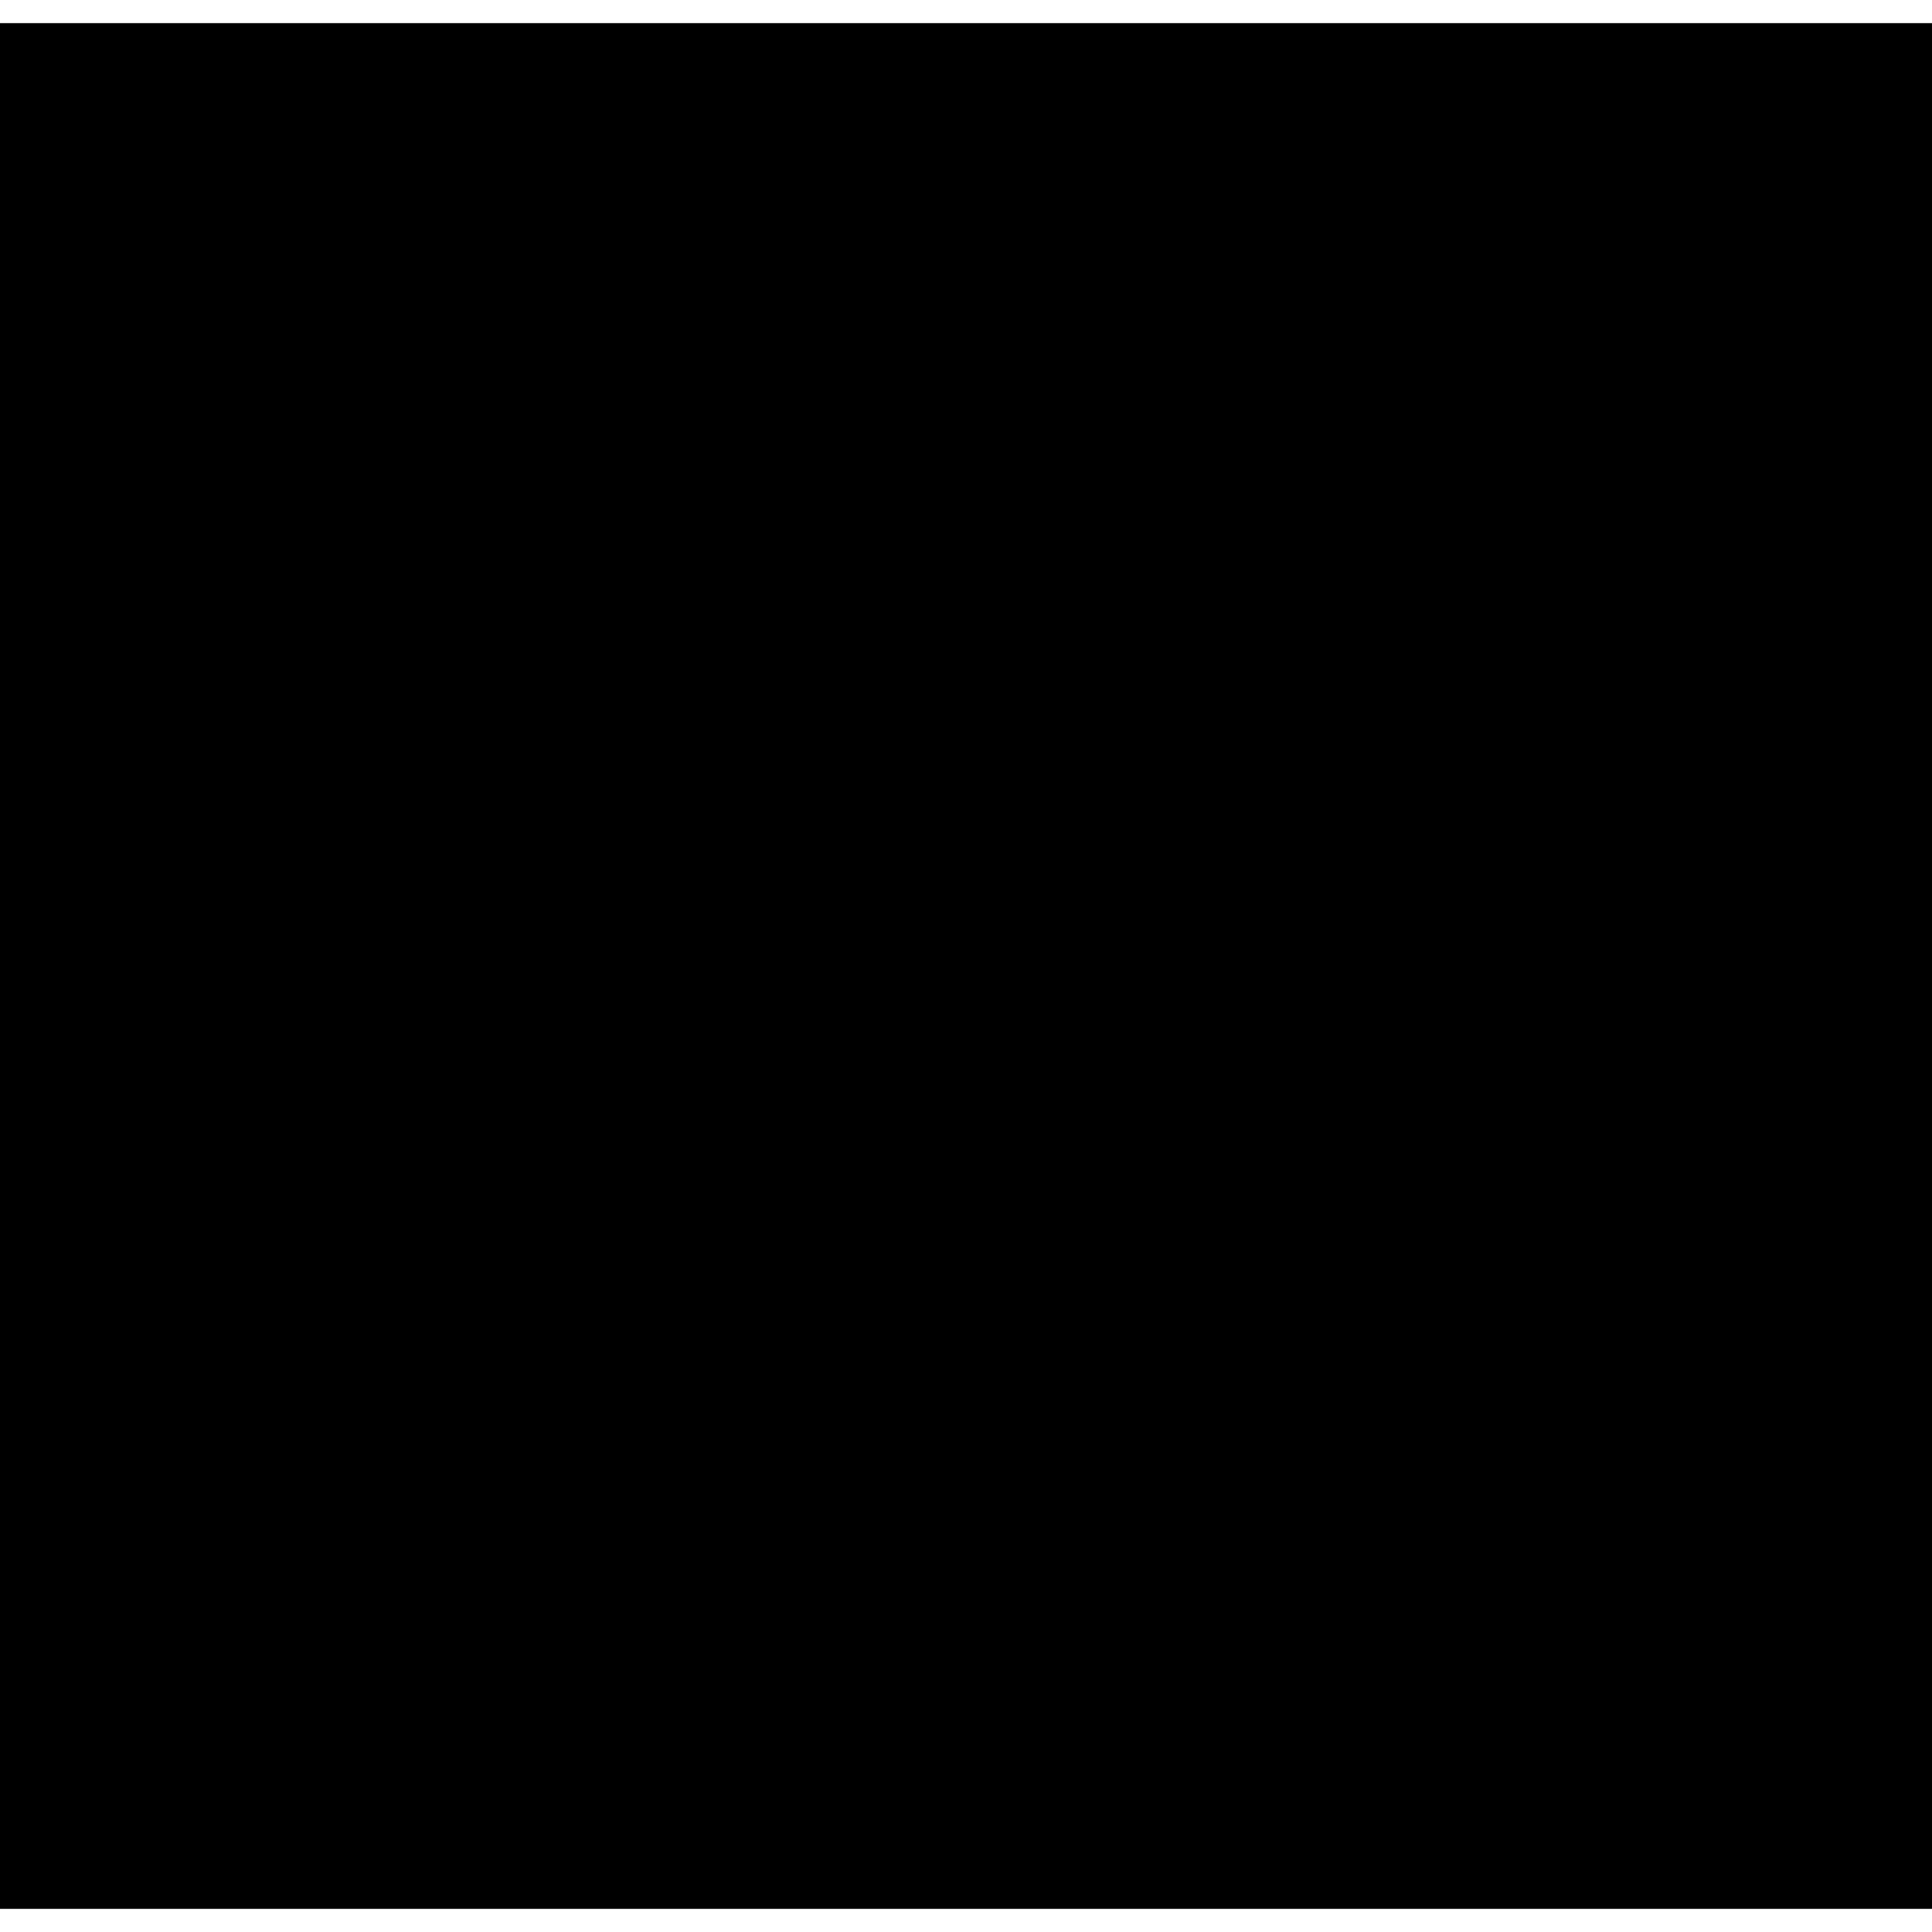
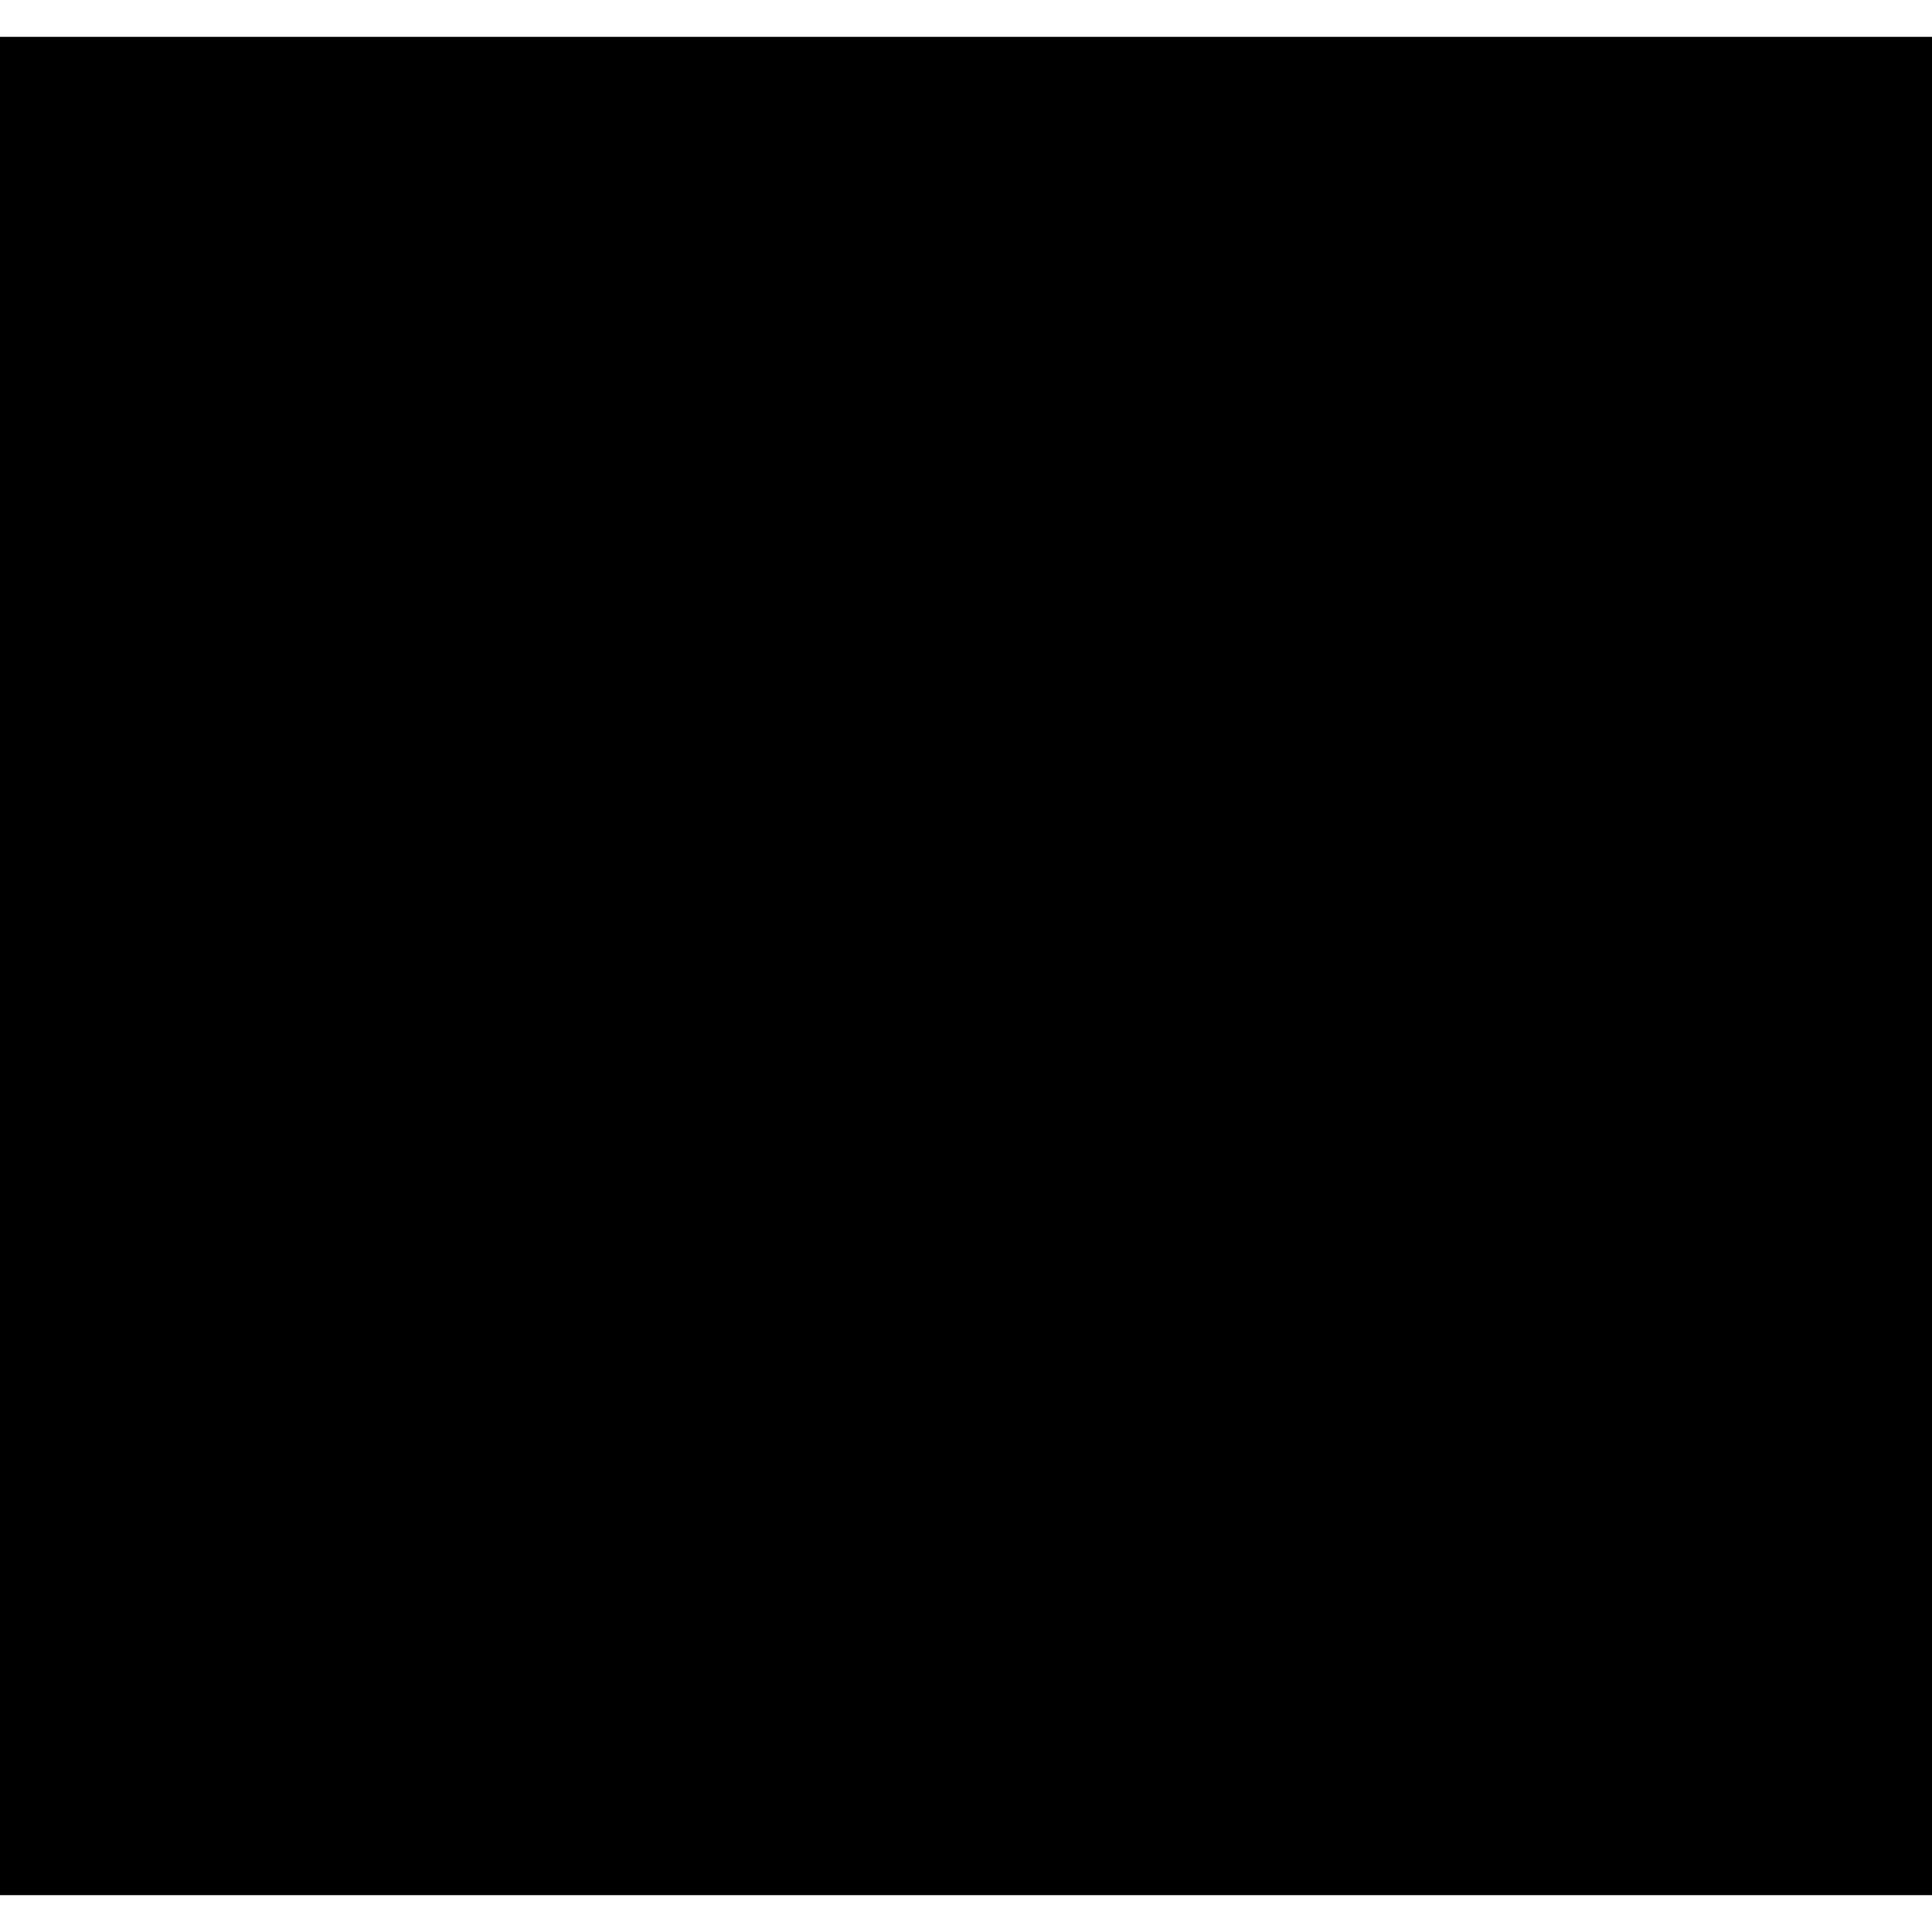
- <svg xmlns="http://www.w3.org/2000/svg" version="1.0" width="1170pt" height="1170pt" viewBox="0 0 1170 1170" preserveAspectRatio="xMidYMid meet">
-   <g transform="translate(0,1170) scale(0.1,-0.1)" fill="#000000" stroke="none">
-     <path d="M0 5850 l0 -5710 5850 0 5850 0 0 5710 0 5710 -5850 0 -5850 0 0 -5710z" />
+ <svg xmlns="http://www.w3.org/2000/svg" version="1.0" width="944pt" height="944pt" viewBox="0 0 944 944" preserveAspectRatio="xMidYMid meet">
+   <g transform="translate(0,944) scale(0.1,-0.1)" fill="#000000" stroke="none">
+     <path d="M0 4720 l0 -4540 4720 0 4720 0 0 4540 0 4540 -4720 0 -4720 0 0 -4540z" />
  </g>
</svg>
